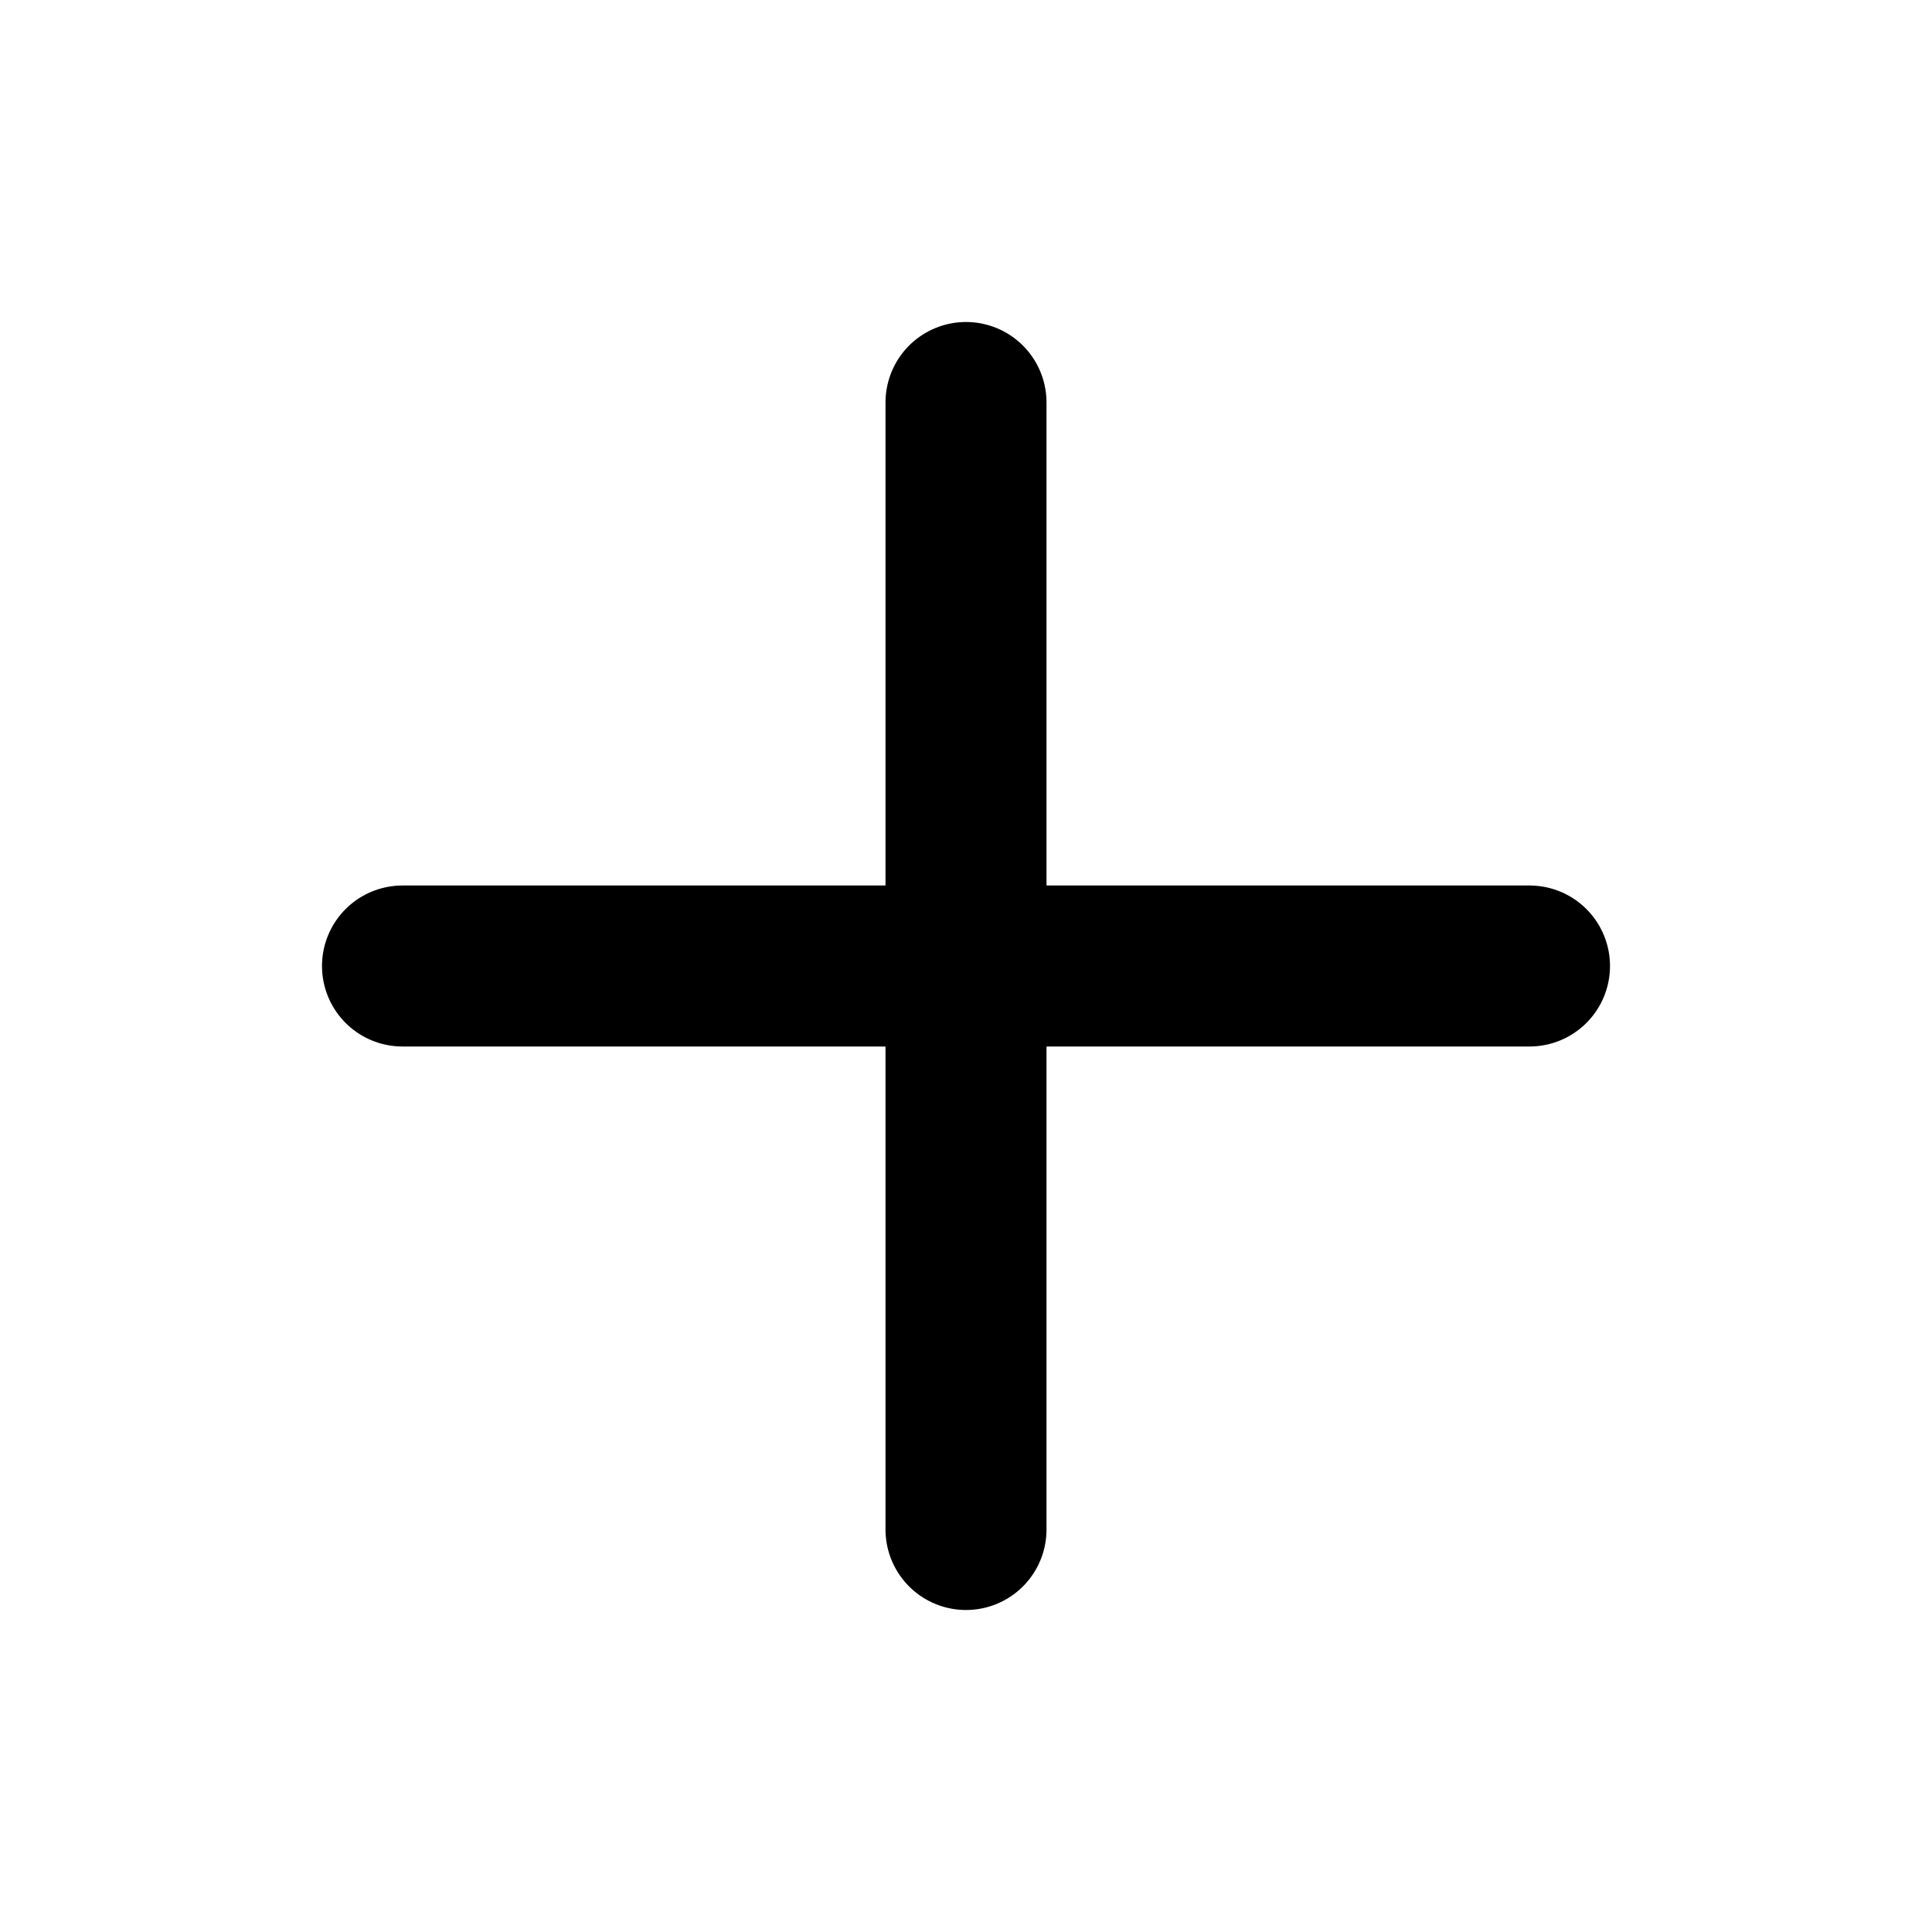
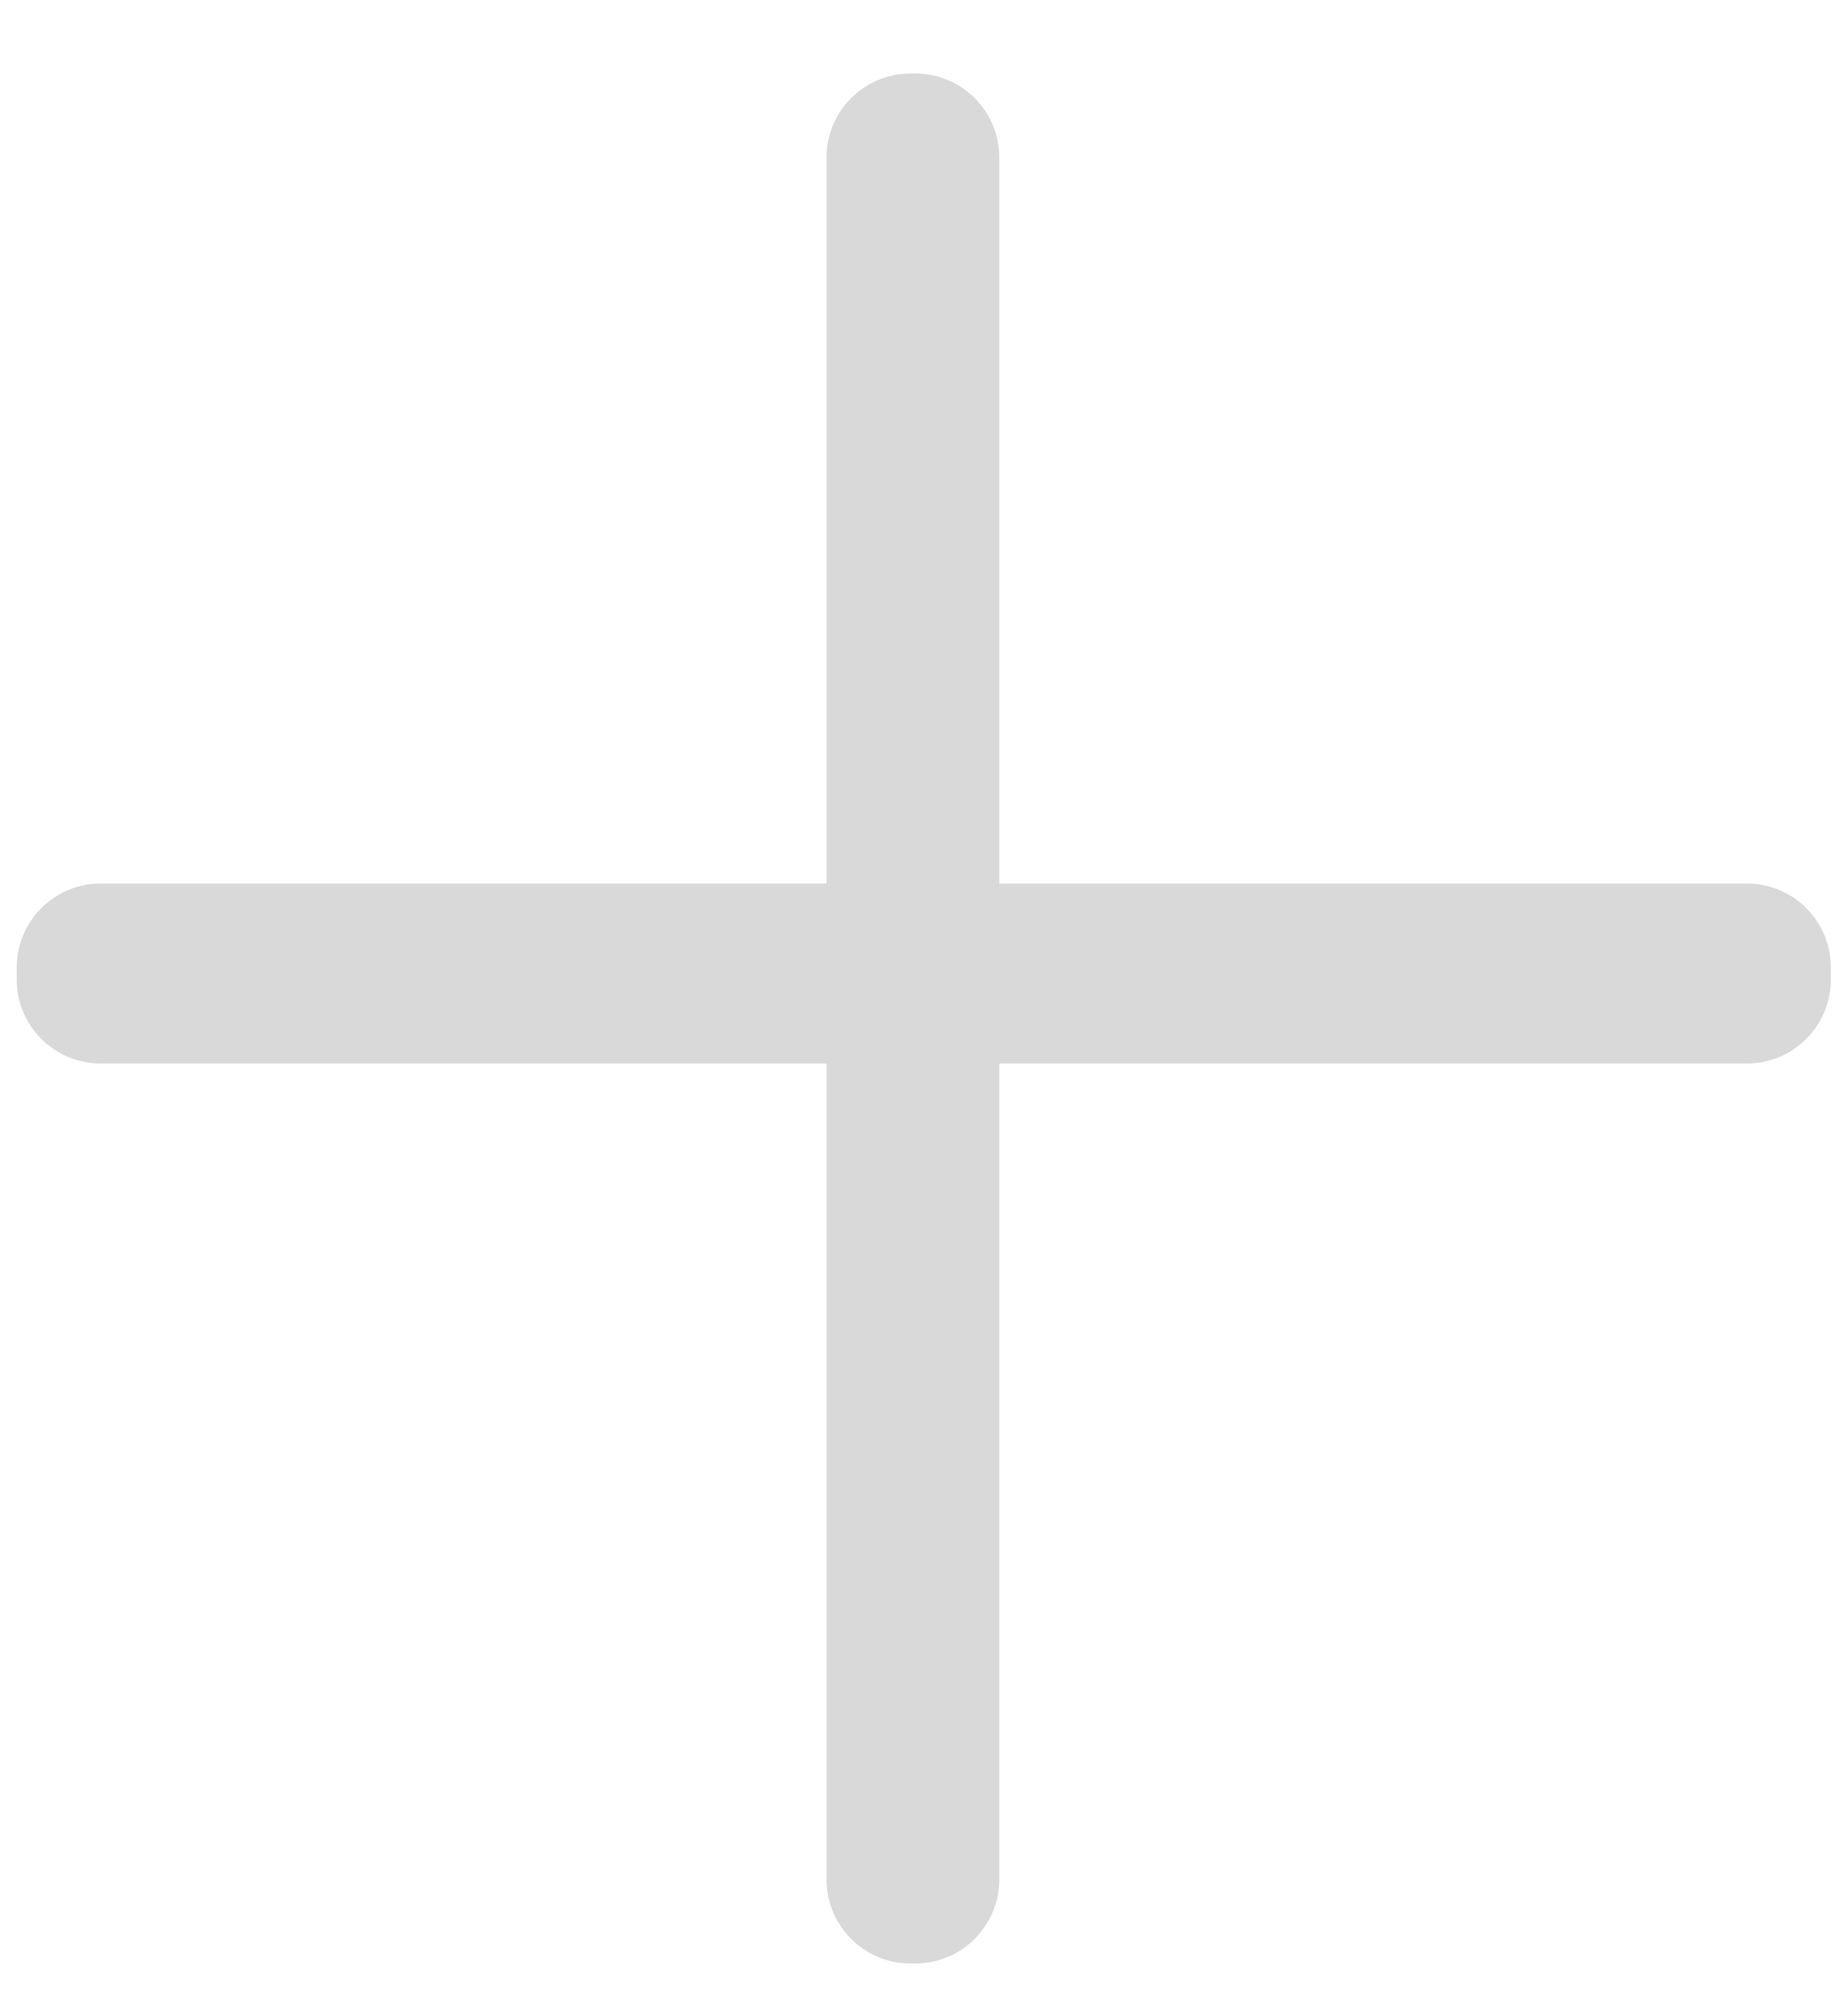
- <svg xmlns="http://www.w3.org/2000/svg" width="24" height="24" viewBox="0 0 24 24" fill="none">
-   <path d="M12 5V19" stroke="currentColor" stroke-width="2" stroke-linecap="round" stroke-linejoin="round" />
-   <path d="M5 12H19" stroke="currentColor" stroke-width="2" stroke-linecap="round" stroke-linejoin="round" />
+ <svg xmlns="http://www.w3.org/2000/svg" width="22" height="24" viewBox="0 0 22 24" fill="none">
+   <rect x="0.199" y="10.518" width="21.6" height="2.143" rx="1" fill="#D9D9D9" />
+   <path d="M10.898 0.875C11.451 0.875 11.898 1.323 11.898 1.875V22.375C11.898 22.927 11.451 23.375 10.898 23.375H10.841C10.289 23.375 9.841 22.927 9.841 22.375V1.875C9.841 1.323 10.289 0.875 10.841 0.875H10.898Z" fill="#D9D9D9" />
</svg>
